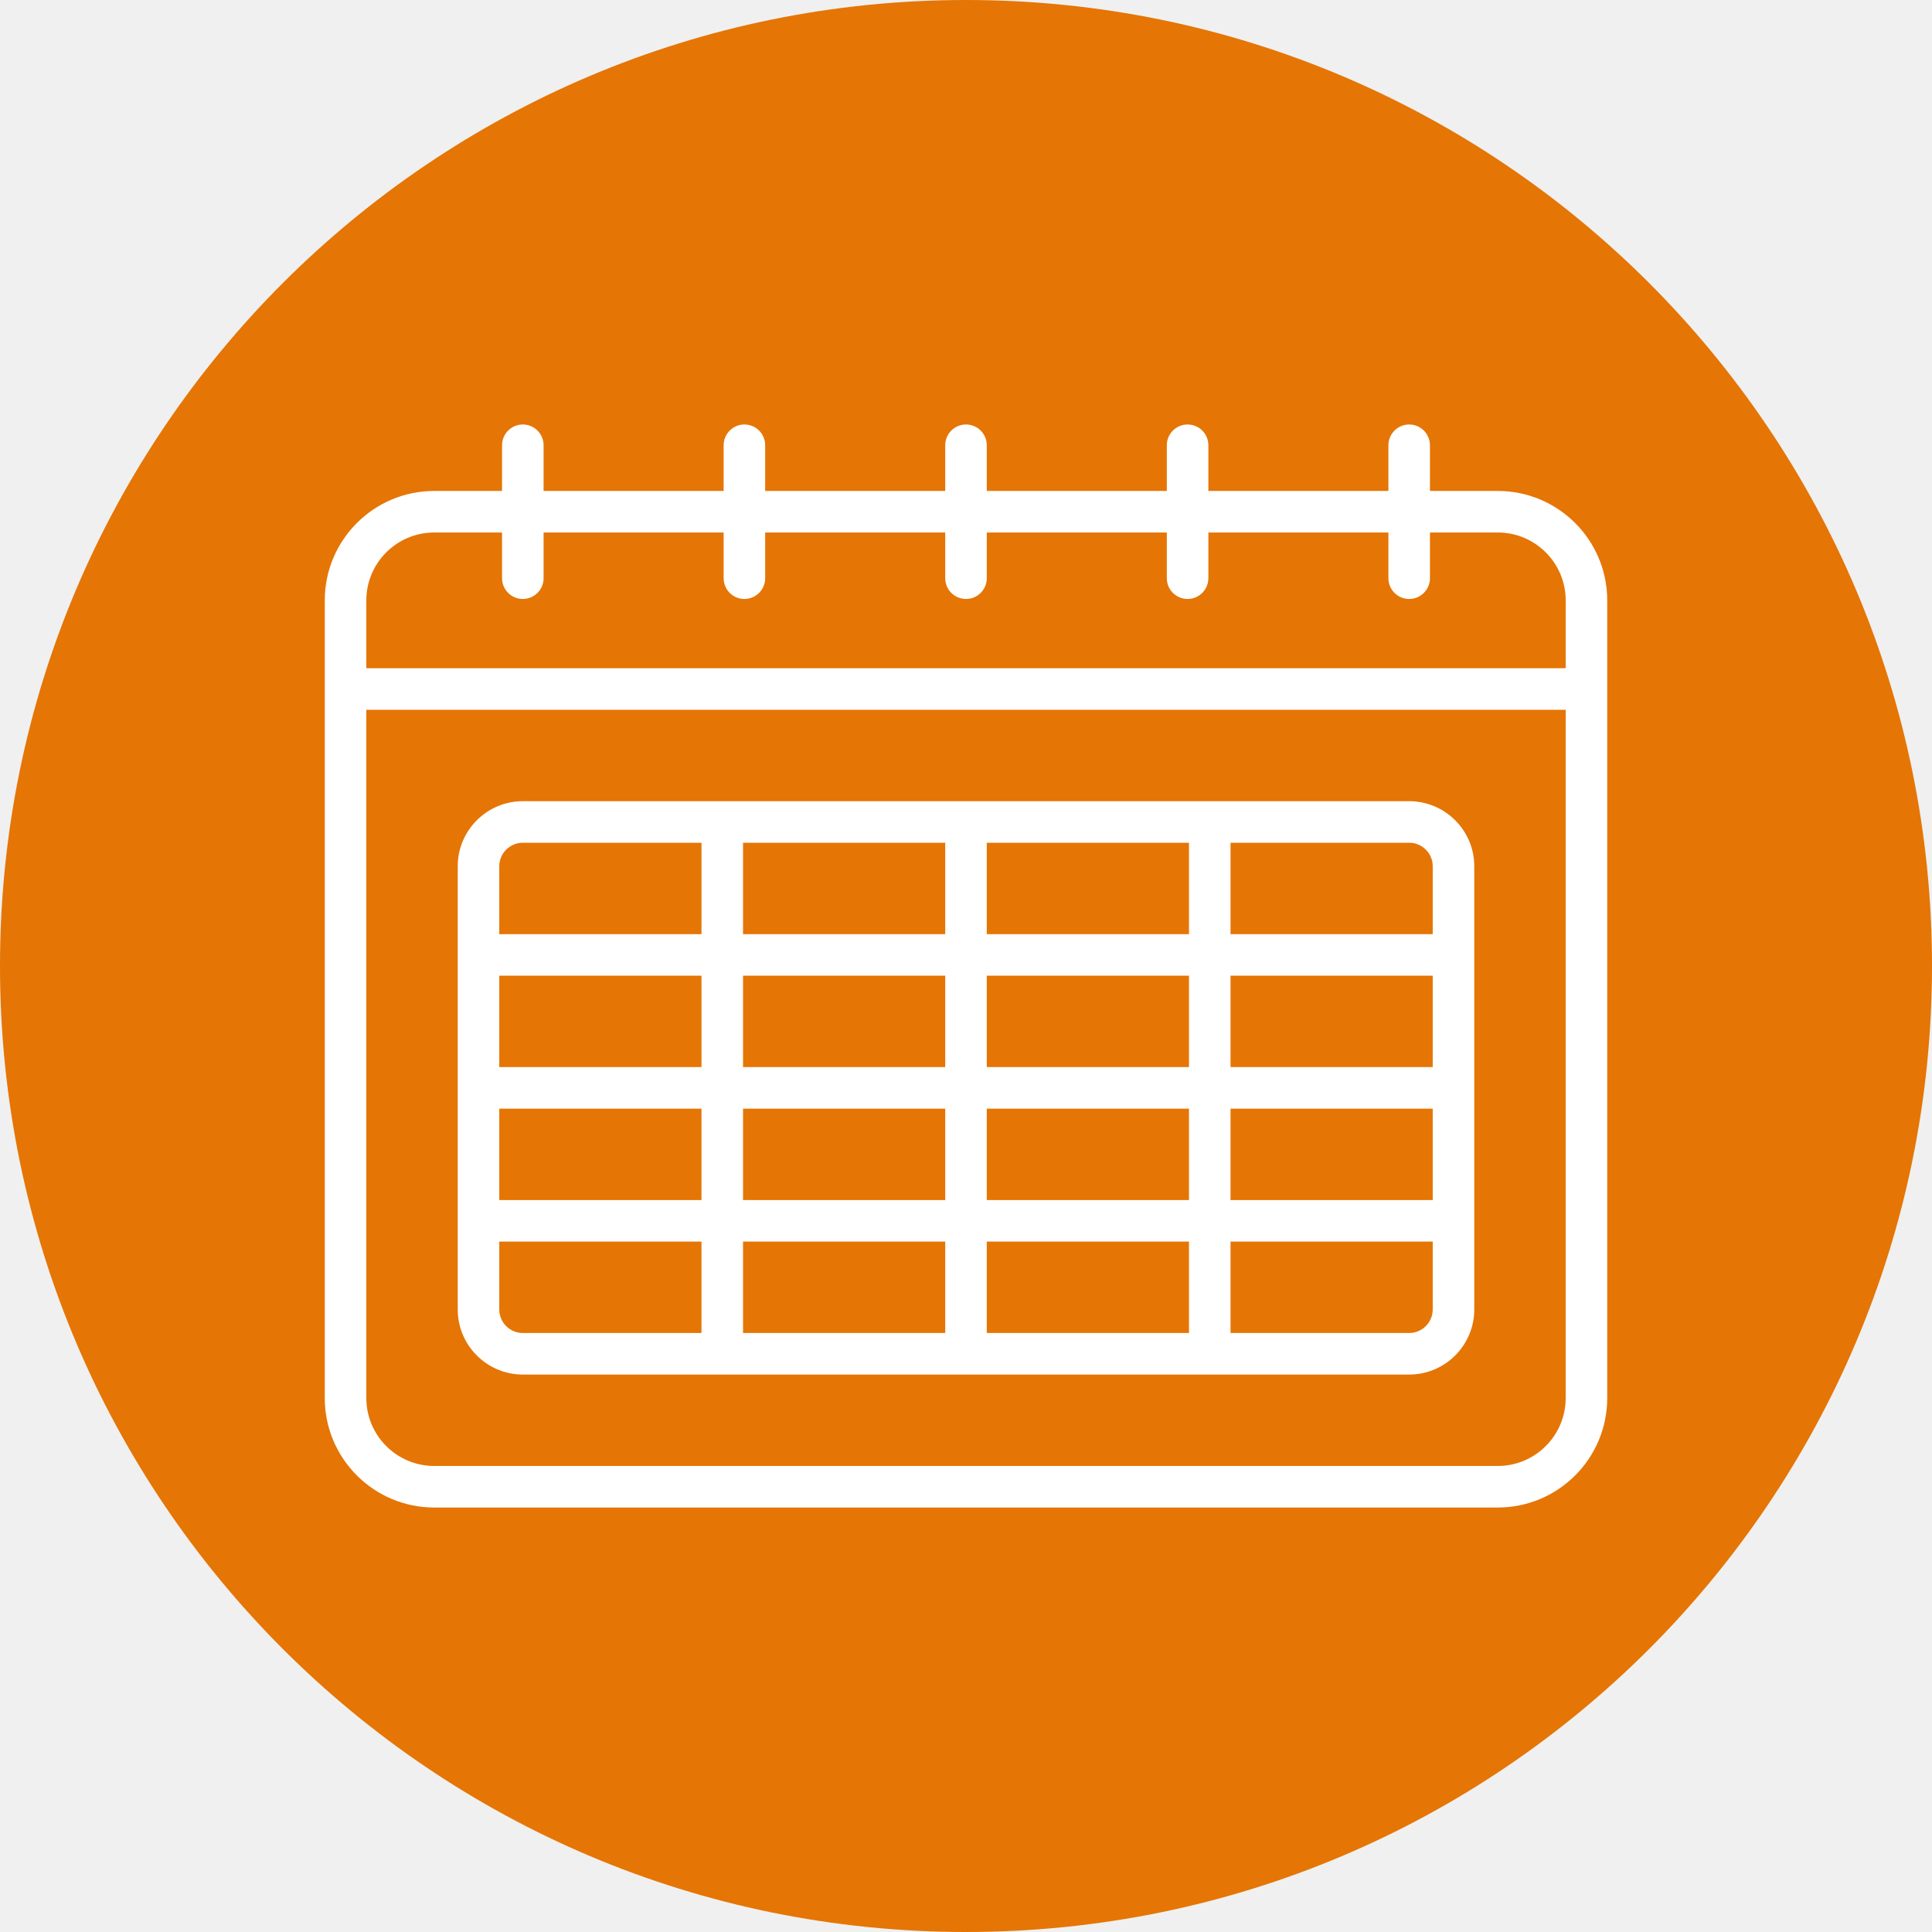
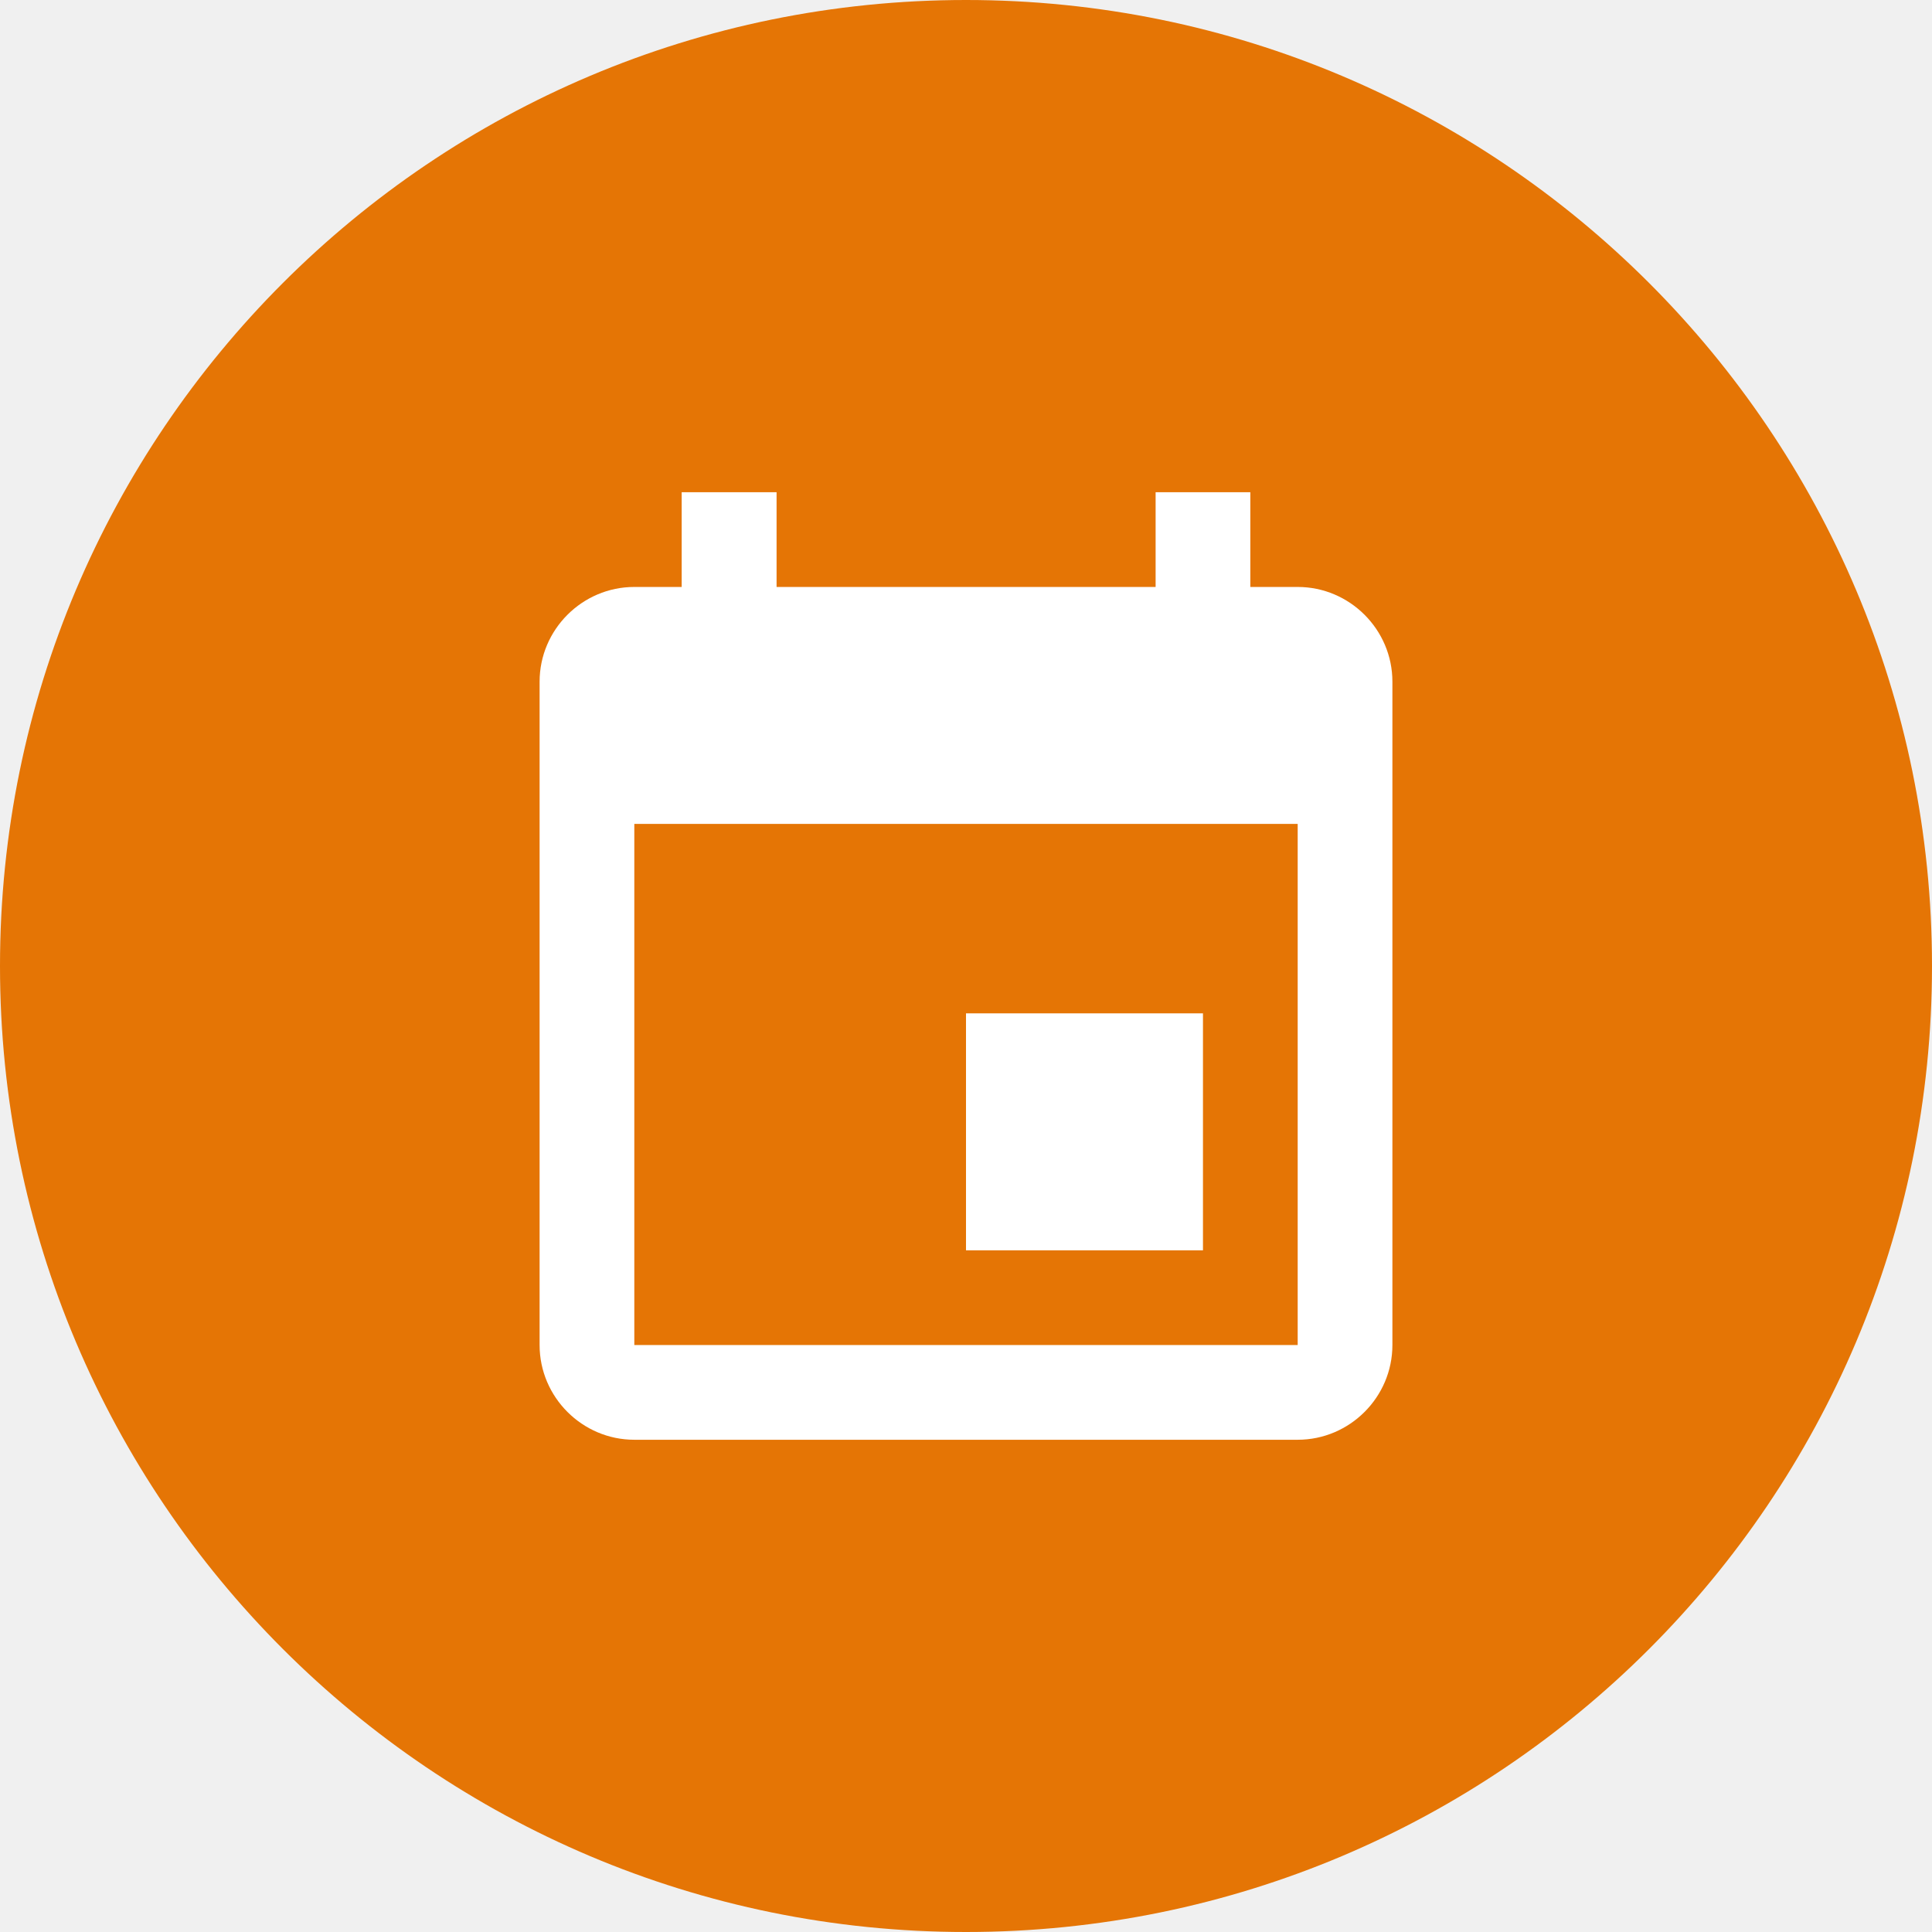
- <svg xmlns="http://www.w3.org/2000/svg" version="1.1" baseProfile="tiny" id="Capa_1" x="0px" y="0px" width="558px" height="558px" viewBox="0 0 558 558" xml:space="preserve">
-   <circle fill="#E57505" cx="279" cy="279" r="279" />
-   <g>
-     <path fill="#FFFFFF" d="M432.602,141.798H413V128.6c0-3.312-2.688-6-6-6s-6,2.688-6,6v13.198h-52V128.6c0-3.312-2.688-6-6-6   s-6,2.688-6,6v13.198h-52V128.6c0-3.312-2.688-6-6-6s-6,2.688-6,6v13.198h-52V128.6c0-3.312-2.688-6-6-6s-6,2.688-6,6v13.198h-52   V128.6c0-3.312-2.688-6-6-6s-6,2.688-6,6v13.198h-19.598c-17.426,0-31.602,14.177-31.602,31.603v230.398   c0,17.426,14.176,31.602,31.602,31.602h307.199c17.422,0,31.598-14.176,31.598-31.602V173.4   C464.199,155.975,450.023,141.798,432.602,141.798L432.602,141.798z M125.402,153.798H145v13.199c0,3.317,2.688,6,6,6s6-2.683,6-6   v-13.199h52v13.199c0,3.317,2.688,6,6,6s6-2.683,6-6v-13.199h52v13.199c0,3.317,2.688,6,6,6s6-2.683,6-6v-13.199h52v13.199   c0,3.317,2.688,6,6,6s6-2.683,6-6v-13.199h52v13.199c0,3.317,2.688,6,6,6s6-2.683,6-6v-13.199h19.602   c10.805,0,19.598,8.793,19.598,19.603v19.597H105.801V173.4C105.801,162.591,114.594,153.798,125.402,153.798L125.402,153.798z    M432.602,423.4H125.402c-10.809,0-19.602-8.793-19.602-19.602V204.997h346.398v198.802   C452.199,414.607,443.406,423.4,432.602,423.4L432.602,423.4z M432.602,423.4" />
-     <path fill="#FFFFFF" d="M407,231.4H151c-10.367,0-18.801,8.433-18.801,18.801v128c0,10.363,8.434,18.796,18.801,18.796h256   c10.367,0,18.801-8.433,18.801-18.796v-128C425.801,239.833,417.367,231.4,407,231.4L407,231.4z M343.402,308.201H285v-26.402   h58.402V308.201z M355.402,281.799h58.398v26.402h-58.398V281.799z M285,269.798V243.4h58.402v26.397H285z M273,269.798h-58.398   V243.4H273V269.798z M273,281.799v26.402h-58.398v-26.402H273z M202.602,308.201h-58.402v-26.402h58.402V308.201z M144.199,320.201   h58.402V346.6h-58.402V320.201z M214.602,320.201H273V346.6h-58.398V320.201z M273,358.6v26.397h-58.398V358.6H273z M285,358.6   h58.402v26.397H285V358.6z M285,346.6v-26.398h58.402V346.6H285z M355.402,320.201h58.398V346.6h-58.398V320.201z M413.801,250.201   v19.597h-58.398V243.4H407C410.75,243.4,413.801,246.451,413.801,250.201L413.801,250.201z M151,243.4h51.602v26.397h-58.402   v-19.597C144.199,246.451,147.25,243.4,151,243.4L151,243.4z M144.199,378.201V358.6h58.402v26.397H151   C147.25,384.997,144.199,381.947,144.199,378.201L144.199,378.201z M407,384.997h-51.598V358.6h58.398v19.602   C413.801,381.947,410.75,384.997,407,384.997L407,384.997z M407,384.997" />
-   </g>
+ <svg xmlns="http://www.w3.org/2000/svg" version="1.2" baseProfile="tiny" id="Capa_1" x="0px" y="0px" viewBox="0 0 1024 1024" xml:space="preserve">
+   <circle fill="#E57505" cx="512" cy="512" r="512" />
+   <path fill="#FFFFFF" d="M361.3,260.9v50.2h-25.1c-27.6,0-50.2,22.6-50.2,50.2v351.6c0,27.6,22.6,50.2,50.2,50.2h351.6  c27.6,0,50.2-22.6,50.2-50.2V361.3c0-27.6-22.6-50.2-50.2-50.2h-25.1v-50.2h-50.2v50.2H411.6v-50.2H361.3z M336.2,436.7h351.6v276.2  H336.2V436.7z M512,537.1v125.6h125.6V537.1H512z" />
</svg>
